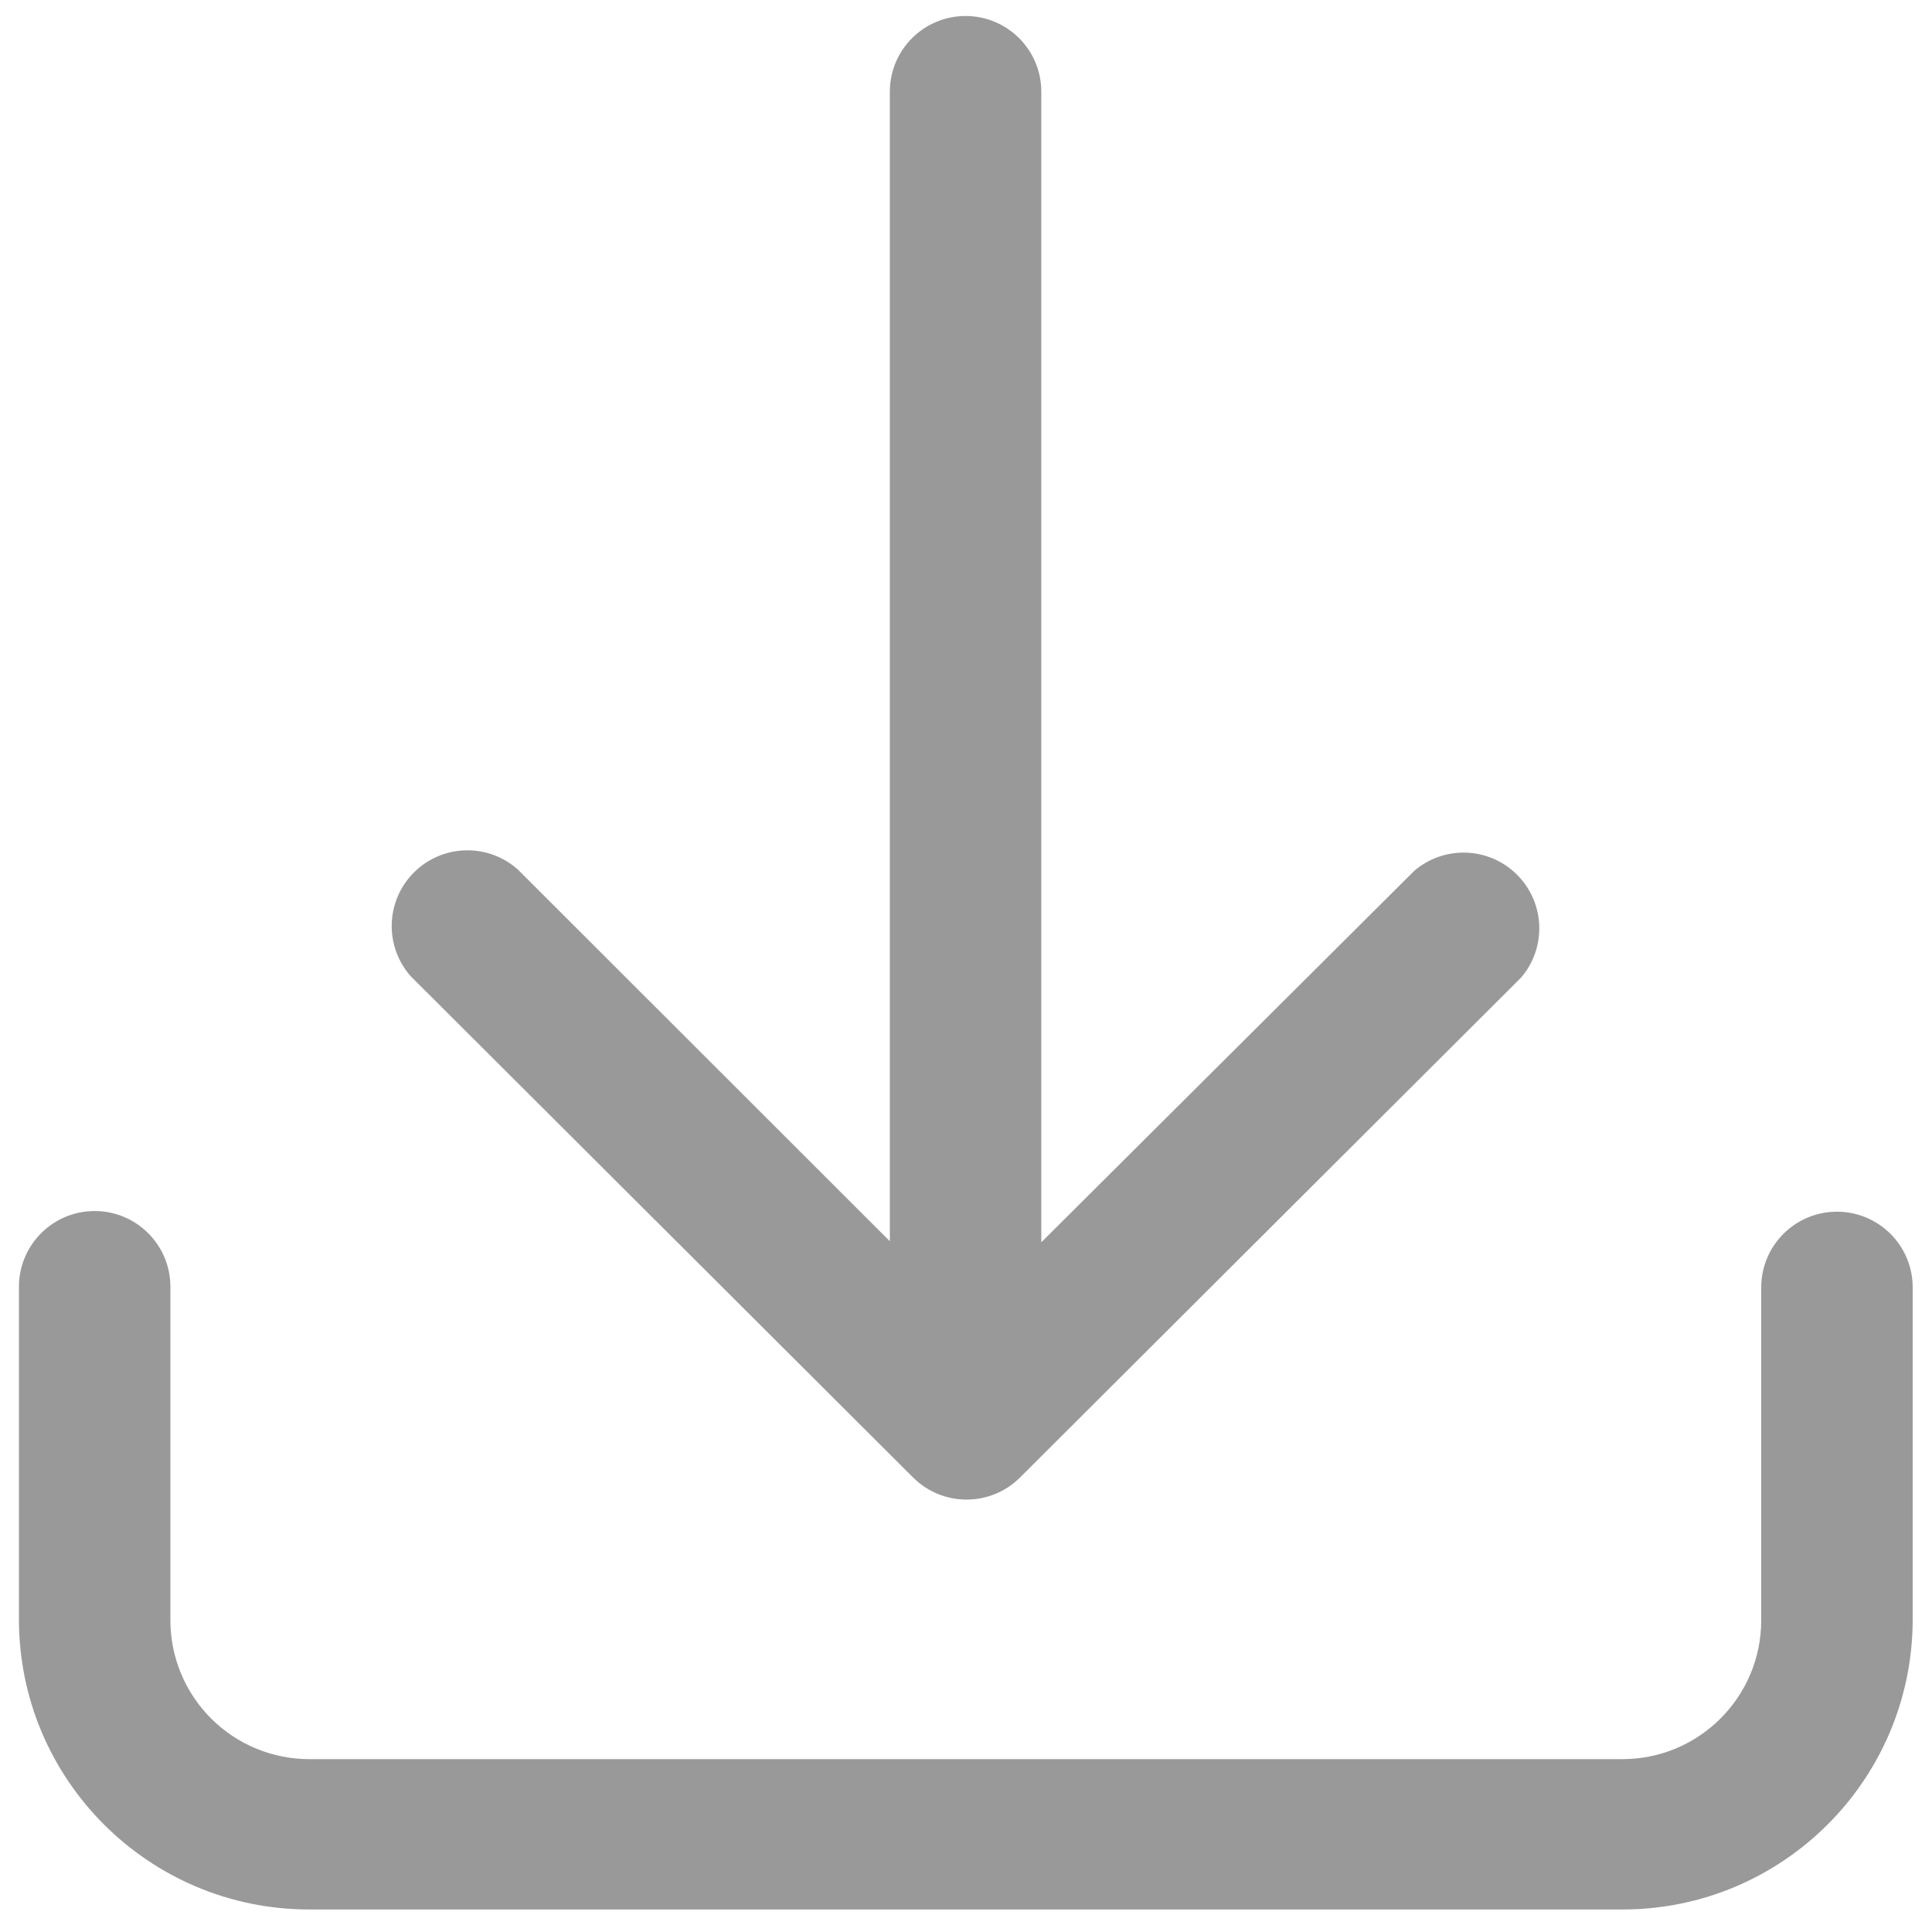
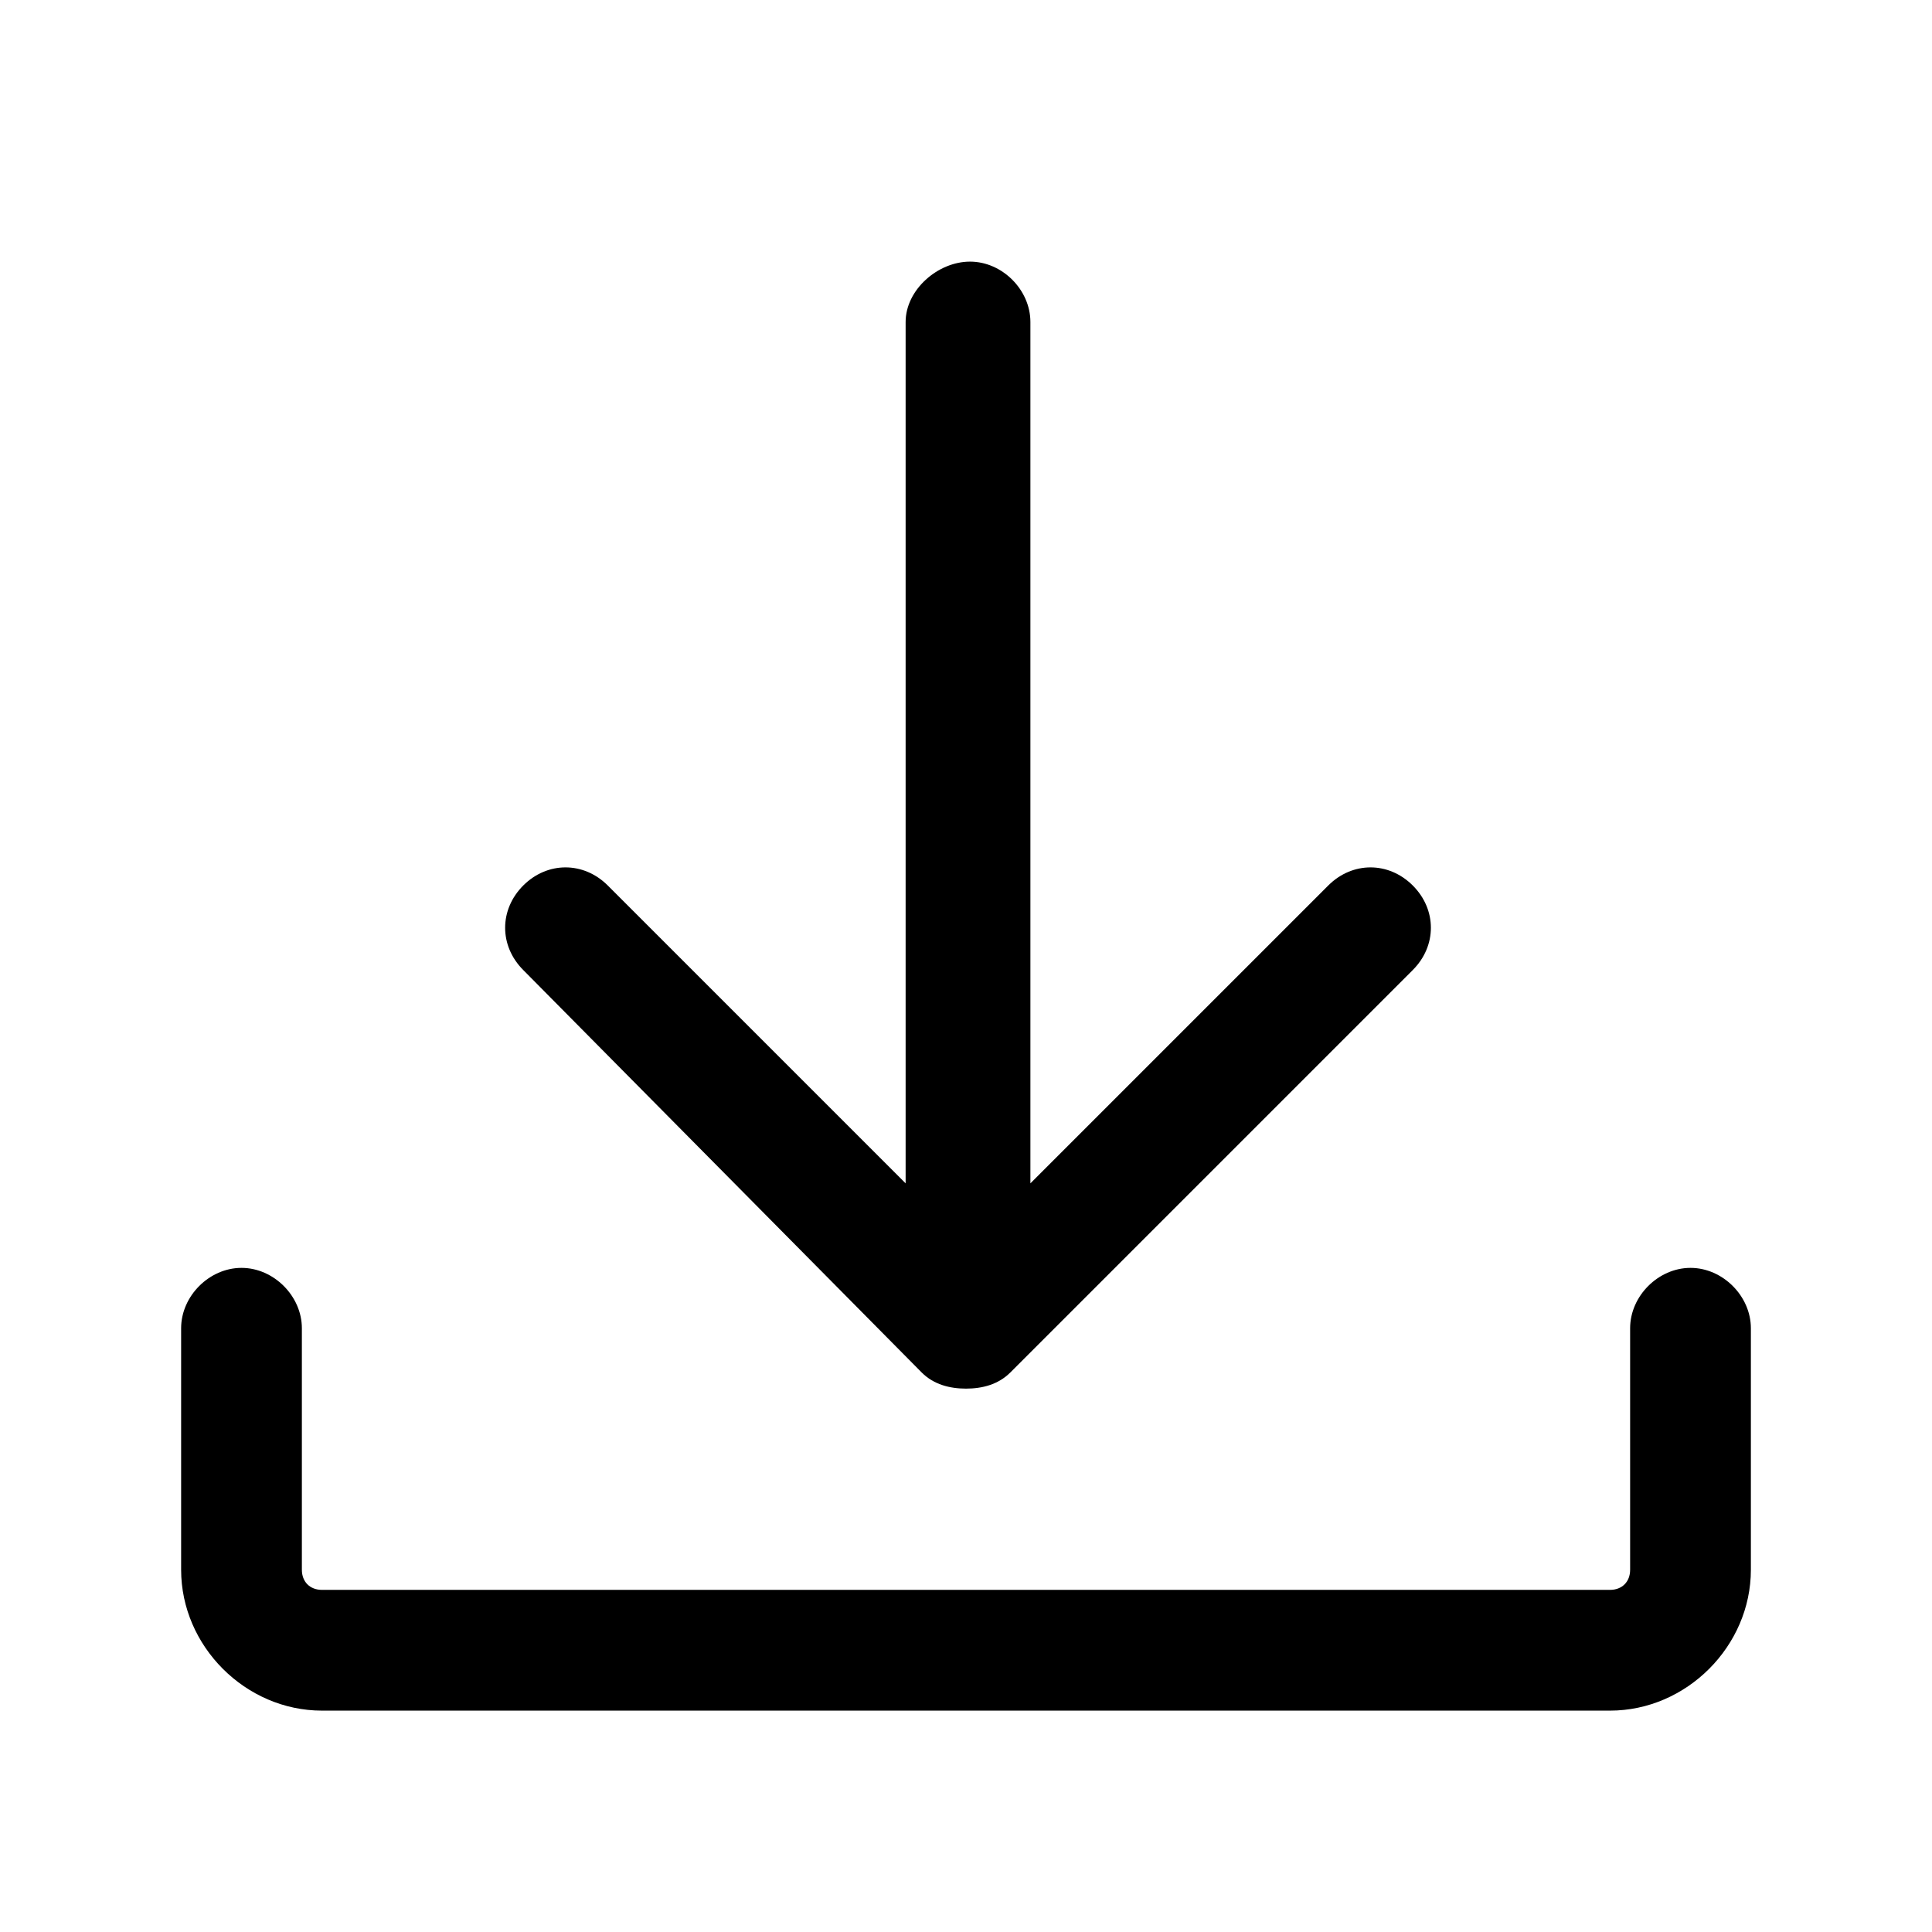
- <svg xmlns="http://www.w3.org/2000/svg" t="1783323455911" class="icon" viewBox="0 0 1024 1024" version="1.1" p-id="12894" width="200" height="200">
-   <path d="M973.625 642.226a40.139 40.139 0 0 0-40.139 40.139v176.562a73.605 73.605 0 0 1-73.605 73.455H164.119A73.605 73.605 0 0 1 90.313 858.577v-176.562a40.139 40.139 0 0 0-80.278 0v176.562a153.833 153.833 0 0 0 153.833 153.482h696.063a153.833 153.833 0 0 0 153.833-153.482v-176.562a40.139 40.139 0 0 0-40.139-39.788z" fill="#999999" p-id="12895" />
-   <path d="M483.928 783.065a40.139 40.139 0 0 0 56.747 0l265.571-264.969A40.139 40.139 0 0 0 749.549 461.6L551.913 658.433V48.619a40.139 40.139 0 0 0-80.278 0v609.262L274.502 460.898a40.139 40.139 0 0 0-56.747 56.596z" fill="#999999" p-id="12896" />
+ <svg xmlns="http://www.w3.org/2000/svg" t="1783403851099" class="icon" viewBox="0 0 1024 1024" version="1.1" p-id="4339" width="200" height="200">
+   <path d="M896 672c-17.067 0-32 14.933-32 32v128c0 6.4-4.267 10.667-10.667 10.667H170.667c-6.4 0-10.667-4.267-10.667-10.667v-128c0-17.067-14.933-32-32-32s-32 14.933-32 32v128c0 40.533 34.133 74.667 74.667 74.667h682.667c40.533 0 74.667-34.133 74.667-74.667v-128c0-17.067-14.933-32-32-32z" fill="currentColor" p-id="4340" />
+   <path d="M488.533 727.467c6.4 6.4 14.933 8.533 23.467 8.533s17.067-2.133 23.467-8.533l213.333-213.333c12.8-12.8 12.8-32 0-44.8-12.8-12.8-32-12.8-44.8 0l-157.867 157.867V170.667c0-17.067-14.933-32-32-32s-34.133 14.933-34.133 32v456.533L322.133 469.333c-12.8-12.8-32-12.8-44.8 0-12.8 12.8-12.8 32 0 44.8l211.2 213.333z" fill="currentColor" p-id="4341" />
</svg>
